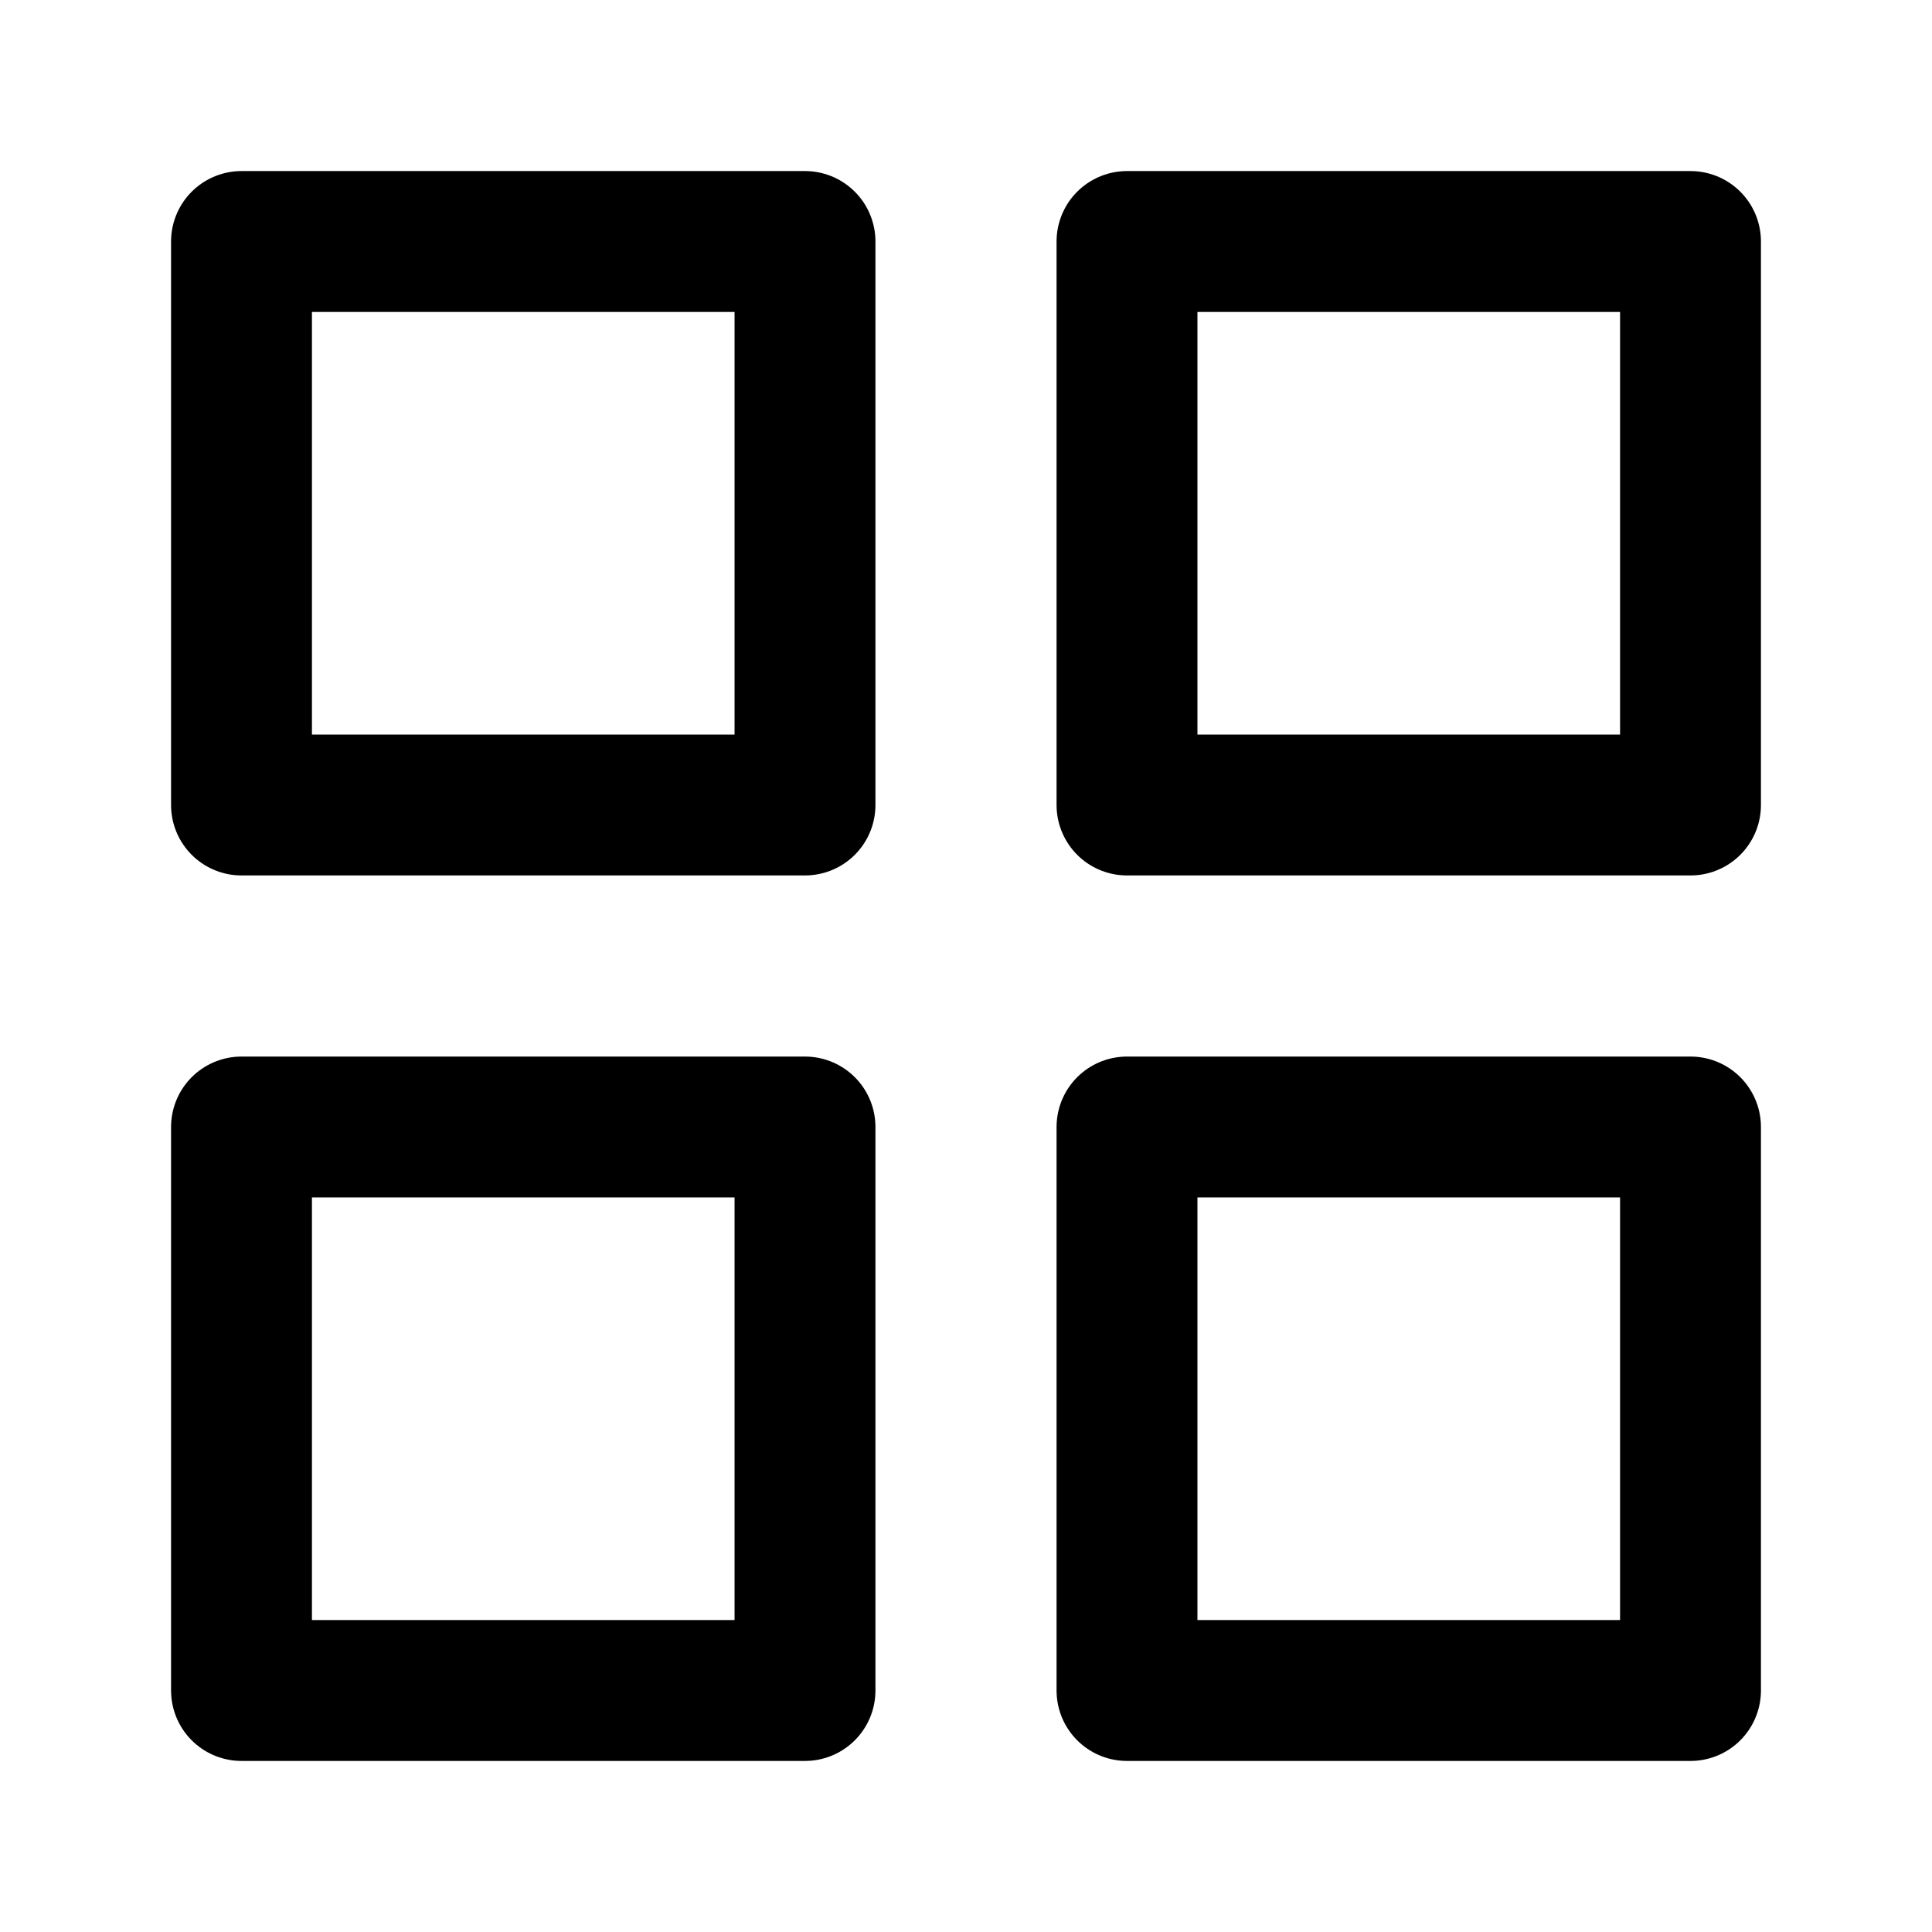
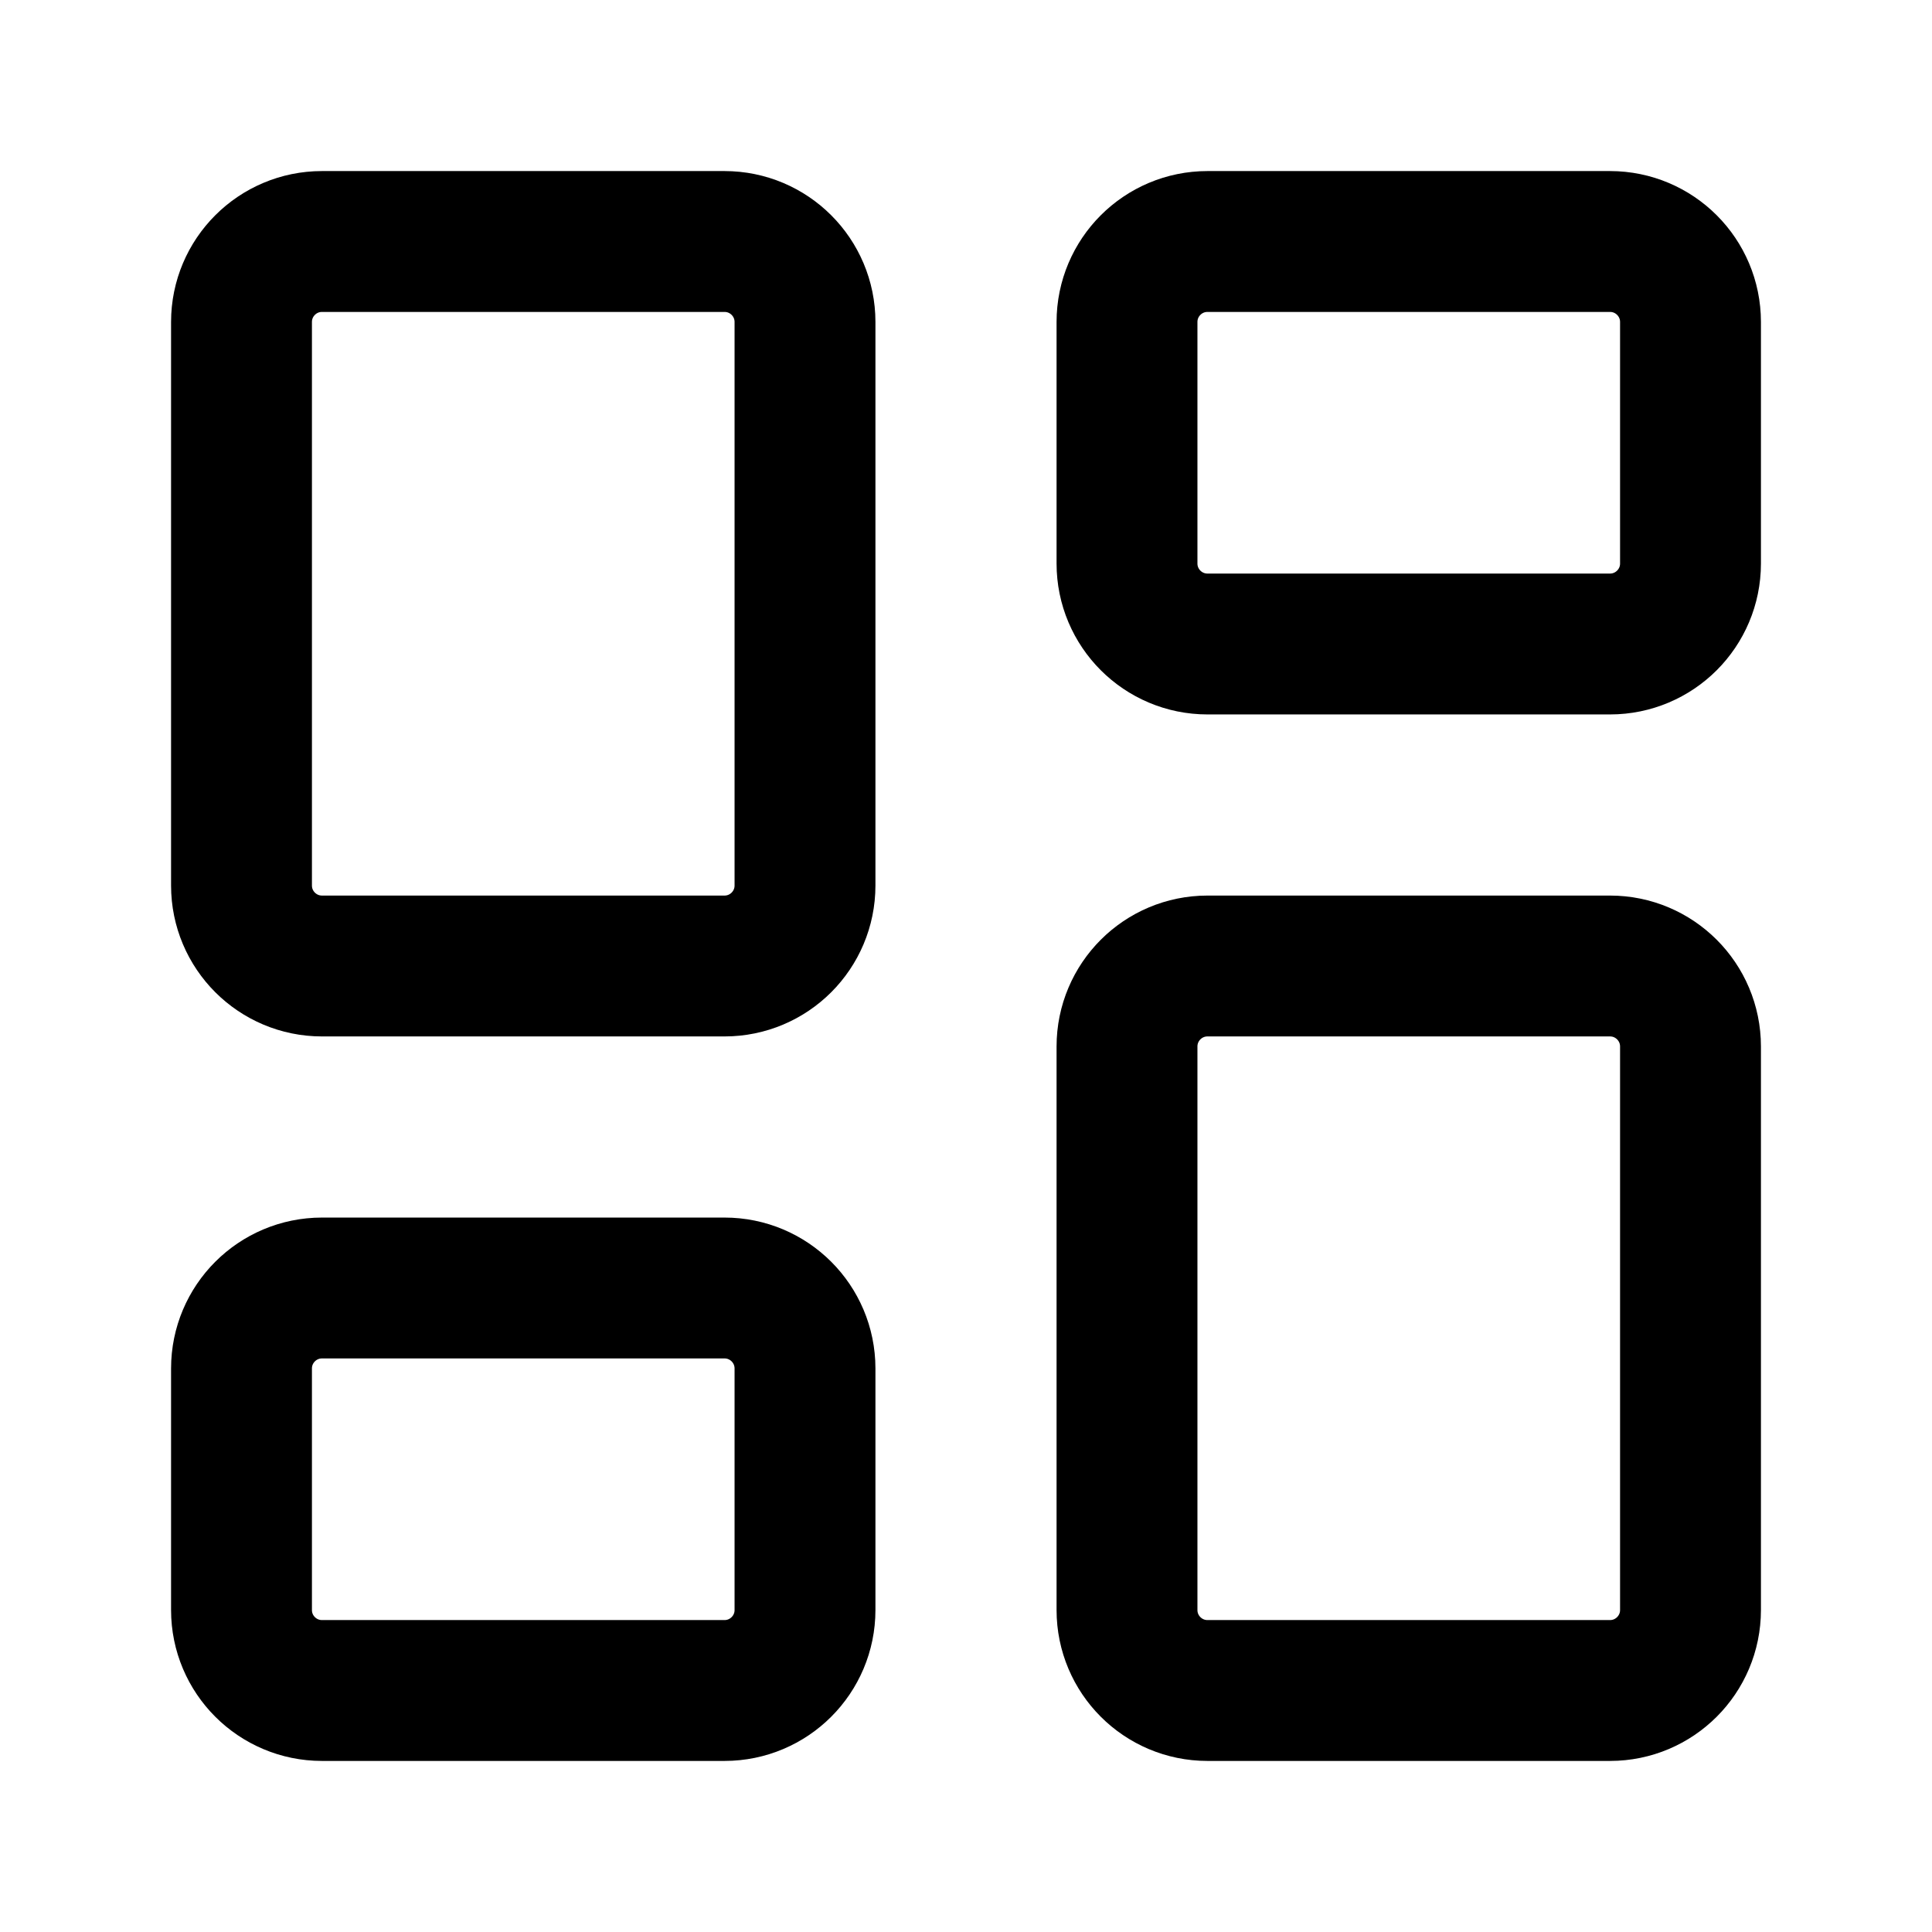
<svg xmlns="http://www.w3.org/2000/svg" viewBox="0 0 24 24" fill="none" stroke="currentColor" stroke-width="1.75" stroke-linecap="round" stroke-linejoin="round">
-   <rect x="3" y="3" width="7" height="7" />
-   <rect x="14" y="3" width="7" height="7" />
-   <rect x="14" y="14" width="7" height="7" />
-   <rect x="3" y="14" width="7" height="7" />
+   <rect width="7" height="9" x="3" y="3" rx="1" />
+   <rect width="7" height="5" x="14" y="3" rx="1" />
+   <rect width="7" height="9" x="14" y="12" rx="1" />
+   <rect width="7" height="5" x="3" y="16" rx="1" />
</svg>
